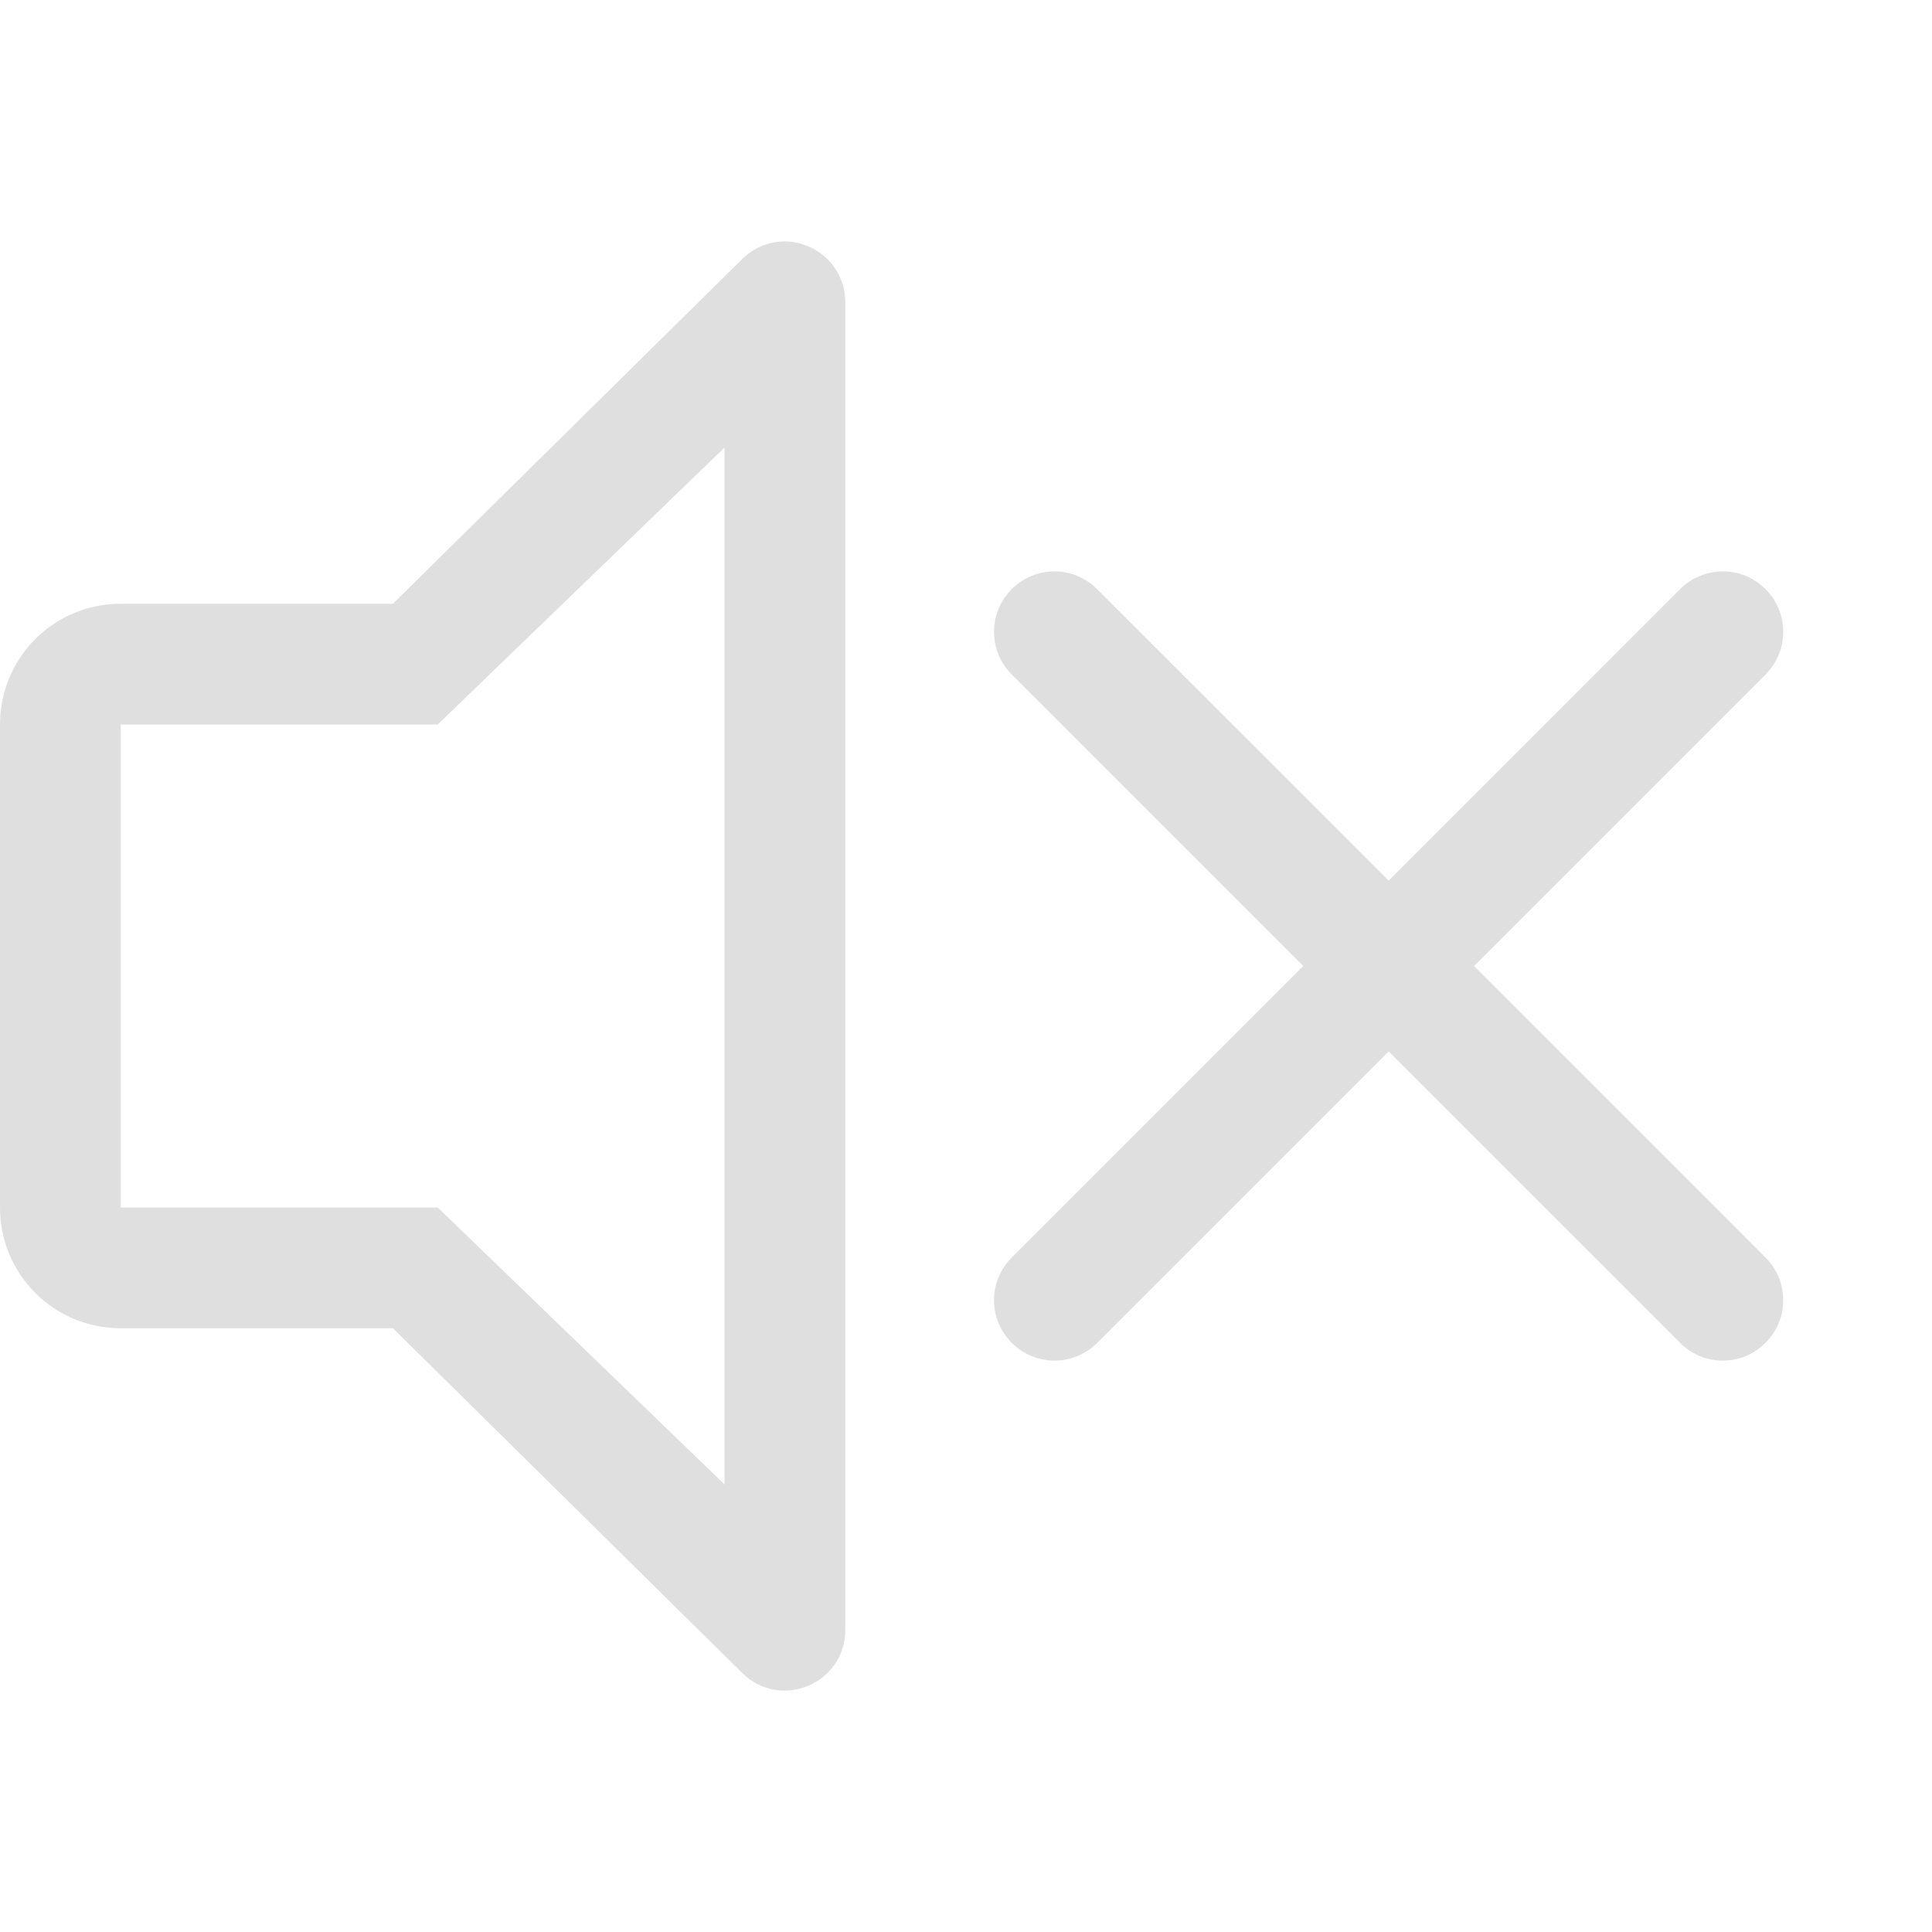
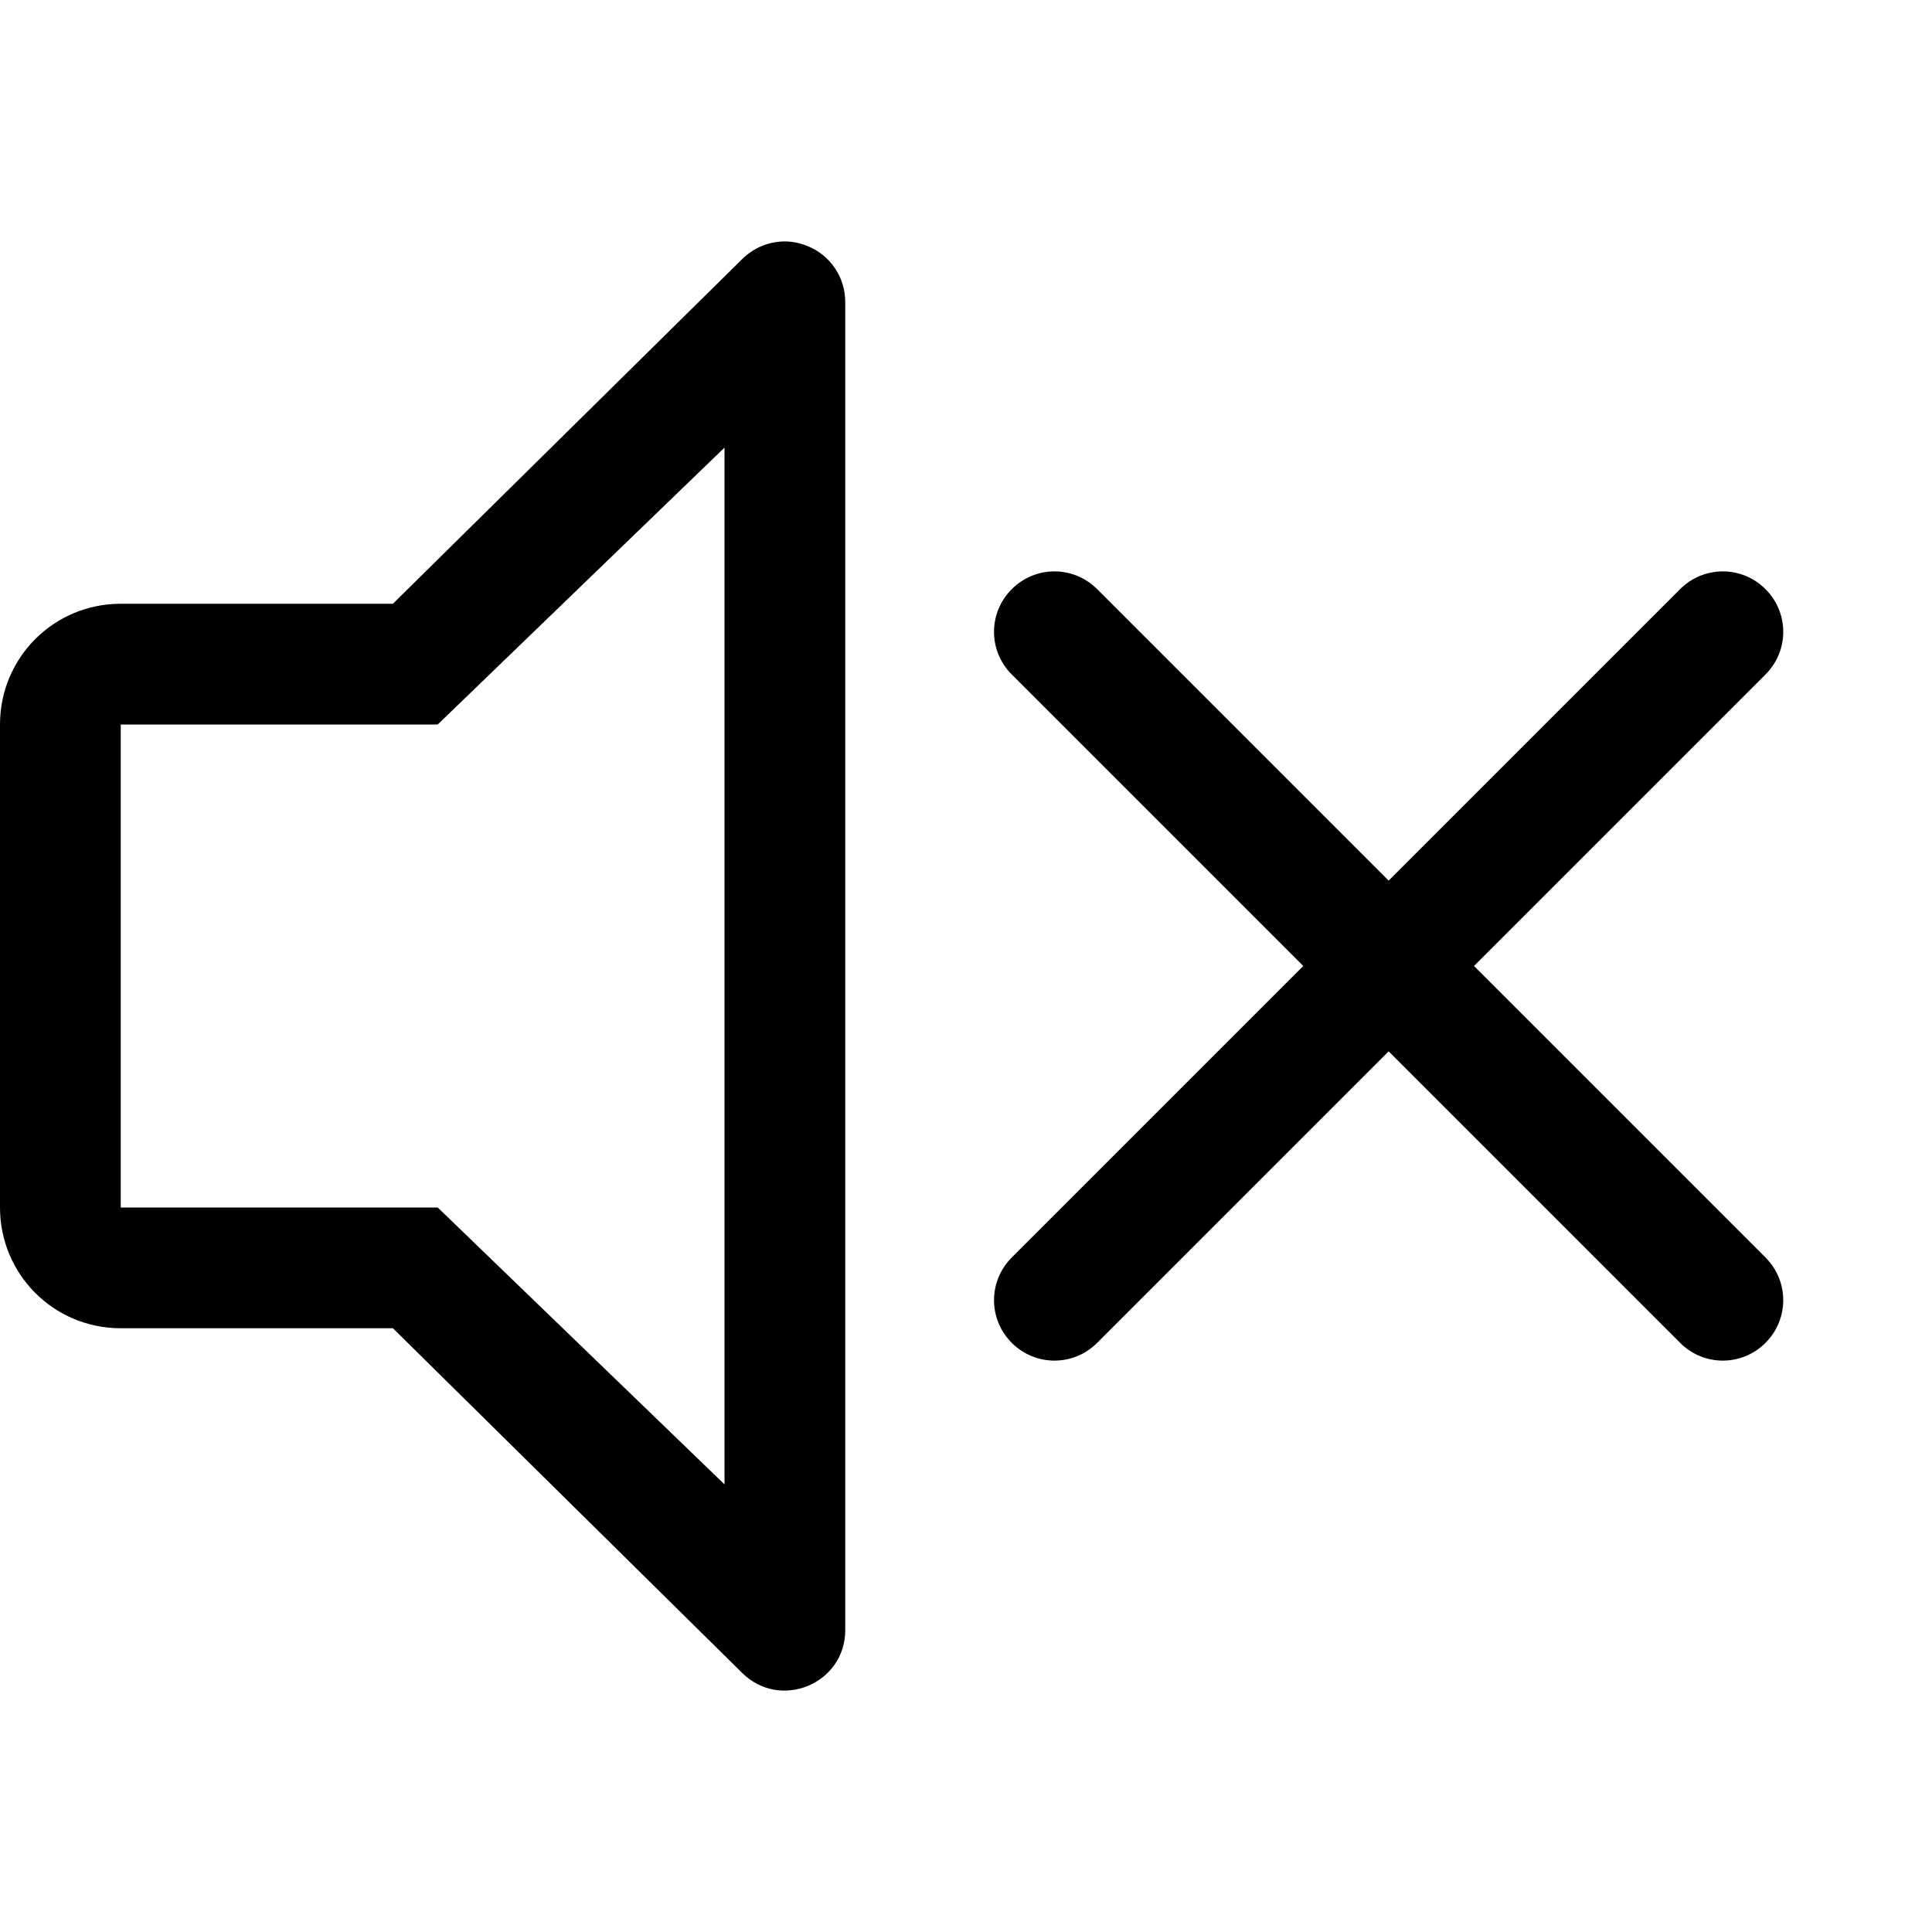
<svg xmlns="http://www.w3.org/2000/svg" width="16" height="16" version="1.1" viewBox="0 0 16 16" id="svg7">
-   <path id="rect844" style="opacity:1;fill:#dfdfdf;stroke:none;stroke-width:0.5;stroke-linejoin:round" d="M 6.475 2 C 6.353 2.006 6.236 2.057 6.146 2.146 L 3.254 5 L 1 5 C 0.446 5 0 5.446 0 6 L 0 10 C 0 10.554 0.446 11 1 11 L 3.254 11 L 6.146 13.854 C 6.461 14.168 7 13.945 7 13.5 L 7 2.5 C 7 2.298 6.878 2.116 6.691 2.039 C 6.621 2.01 6.547 1.996 6.475 2 z M 6 3.707 L 6 12.293 L 3.625 10 L 1 10 L 1 6 L 3.625 6 L 6 3.707 z M 8.732 4.732 C 8.605 4.732 8.477 4.781 8.379 4.879 C 8.183 5.075 8.183 5.39 8.379 5.586 L 10.793 8 L 8.379 10.414 C 8.183 10.61 8.183 10.925 8.379 11.121 C 8.575 11.317 8.89 11.317 9.086 11.121 L 11.5 8.707 L 13.914 11.121 C 14.11 11.317 14.425 11.317 14.621 11.121 C 14.817 10.925 14.817 10.61 14.621 10.414 L 12.207 8 L 14.621 5.586 C 14.817 5.39 14.817 5.075 14.621 4.879 C 14.425 4.683 14.11 4.683 13.914 4.879 L 11.5 7.293 L 9.086 4.879 C 8.988 4.781 8.86 4.732 8.732 4.732 z " />
+   <path id="rect844" style="opacity:1;fill:currentColor;stroke:none;stroke-width:0.5;stroke-linejoin:round" d="M 6.475 2 C 6.353 2.006 6.236 2.057 6.146 2.146 L 3.254 5 L 1 5 C 0.446 5 0 5.446 0 6 L 0 10 C 0 10.554 0.446 11 1 11 L 3.254 11 L 6.146 13.854 C 6.461 14.168 7 13.945 7 13.5 L 7 2.5 C 7 2.298 6.878 2.116 6.691 2.039 C 6.621 2.01 6.547 1.996 6.475 2 z M 6 3.707 L 6 12.293 L 3.625 10 L 1 10 L 1 6 L 3.625 6 L 6 3.707 z M 8.732 4.732 C 8.605 4.732 8.477 4.781 8.379 4.879 C 8.183 5.075 8.183 5.39 8.379 5.586 L 10.793 8 L 8.379 10.414 C 8.183 10.61 8.183 10.925 8.379 11.121 C 8.575 11.317 8.89 11.317 9.086 11.121 L 11.5 8.707 L 13.914 11.121 C 14.11 11.317 14.425 11.317 14.621 11.121 C 14.817 10.925 14.817 10.61 14.621 10.414 L 12.207 8 L 14.621 5.586 C 14.817 5.39 14.817 5.075 14.621 4.879 C 14.425 4.683 14.11 4.683 13.914 4.879 L 11.5 7.293 L 9.086 4.879 C 8.988 4.781 8.86 4.732 8.732 4.732 z " />
  <defs id="defs3">
    <style id="current-color-scheme" type="text/css">.ColorScheme-Text { color:#363636; }</style>
  </defs>
</svg>
